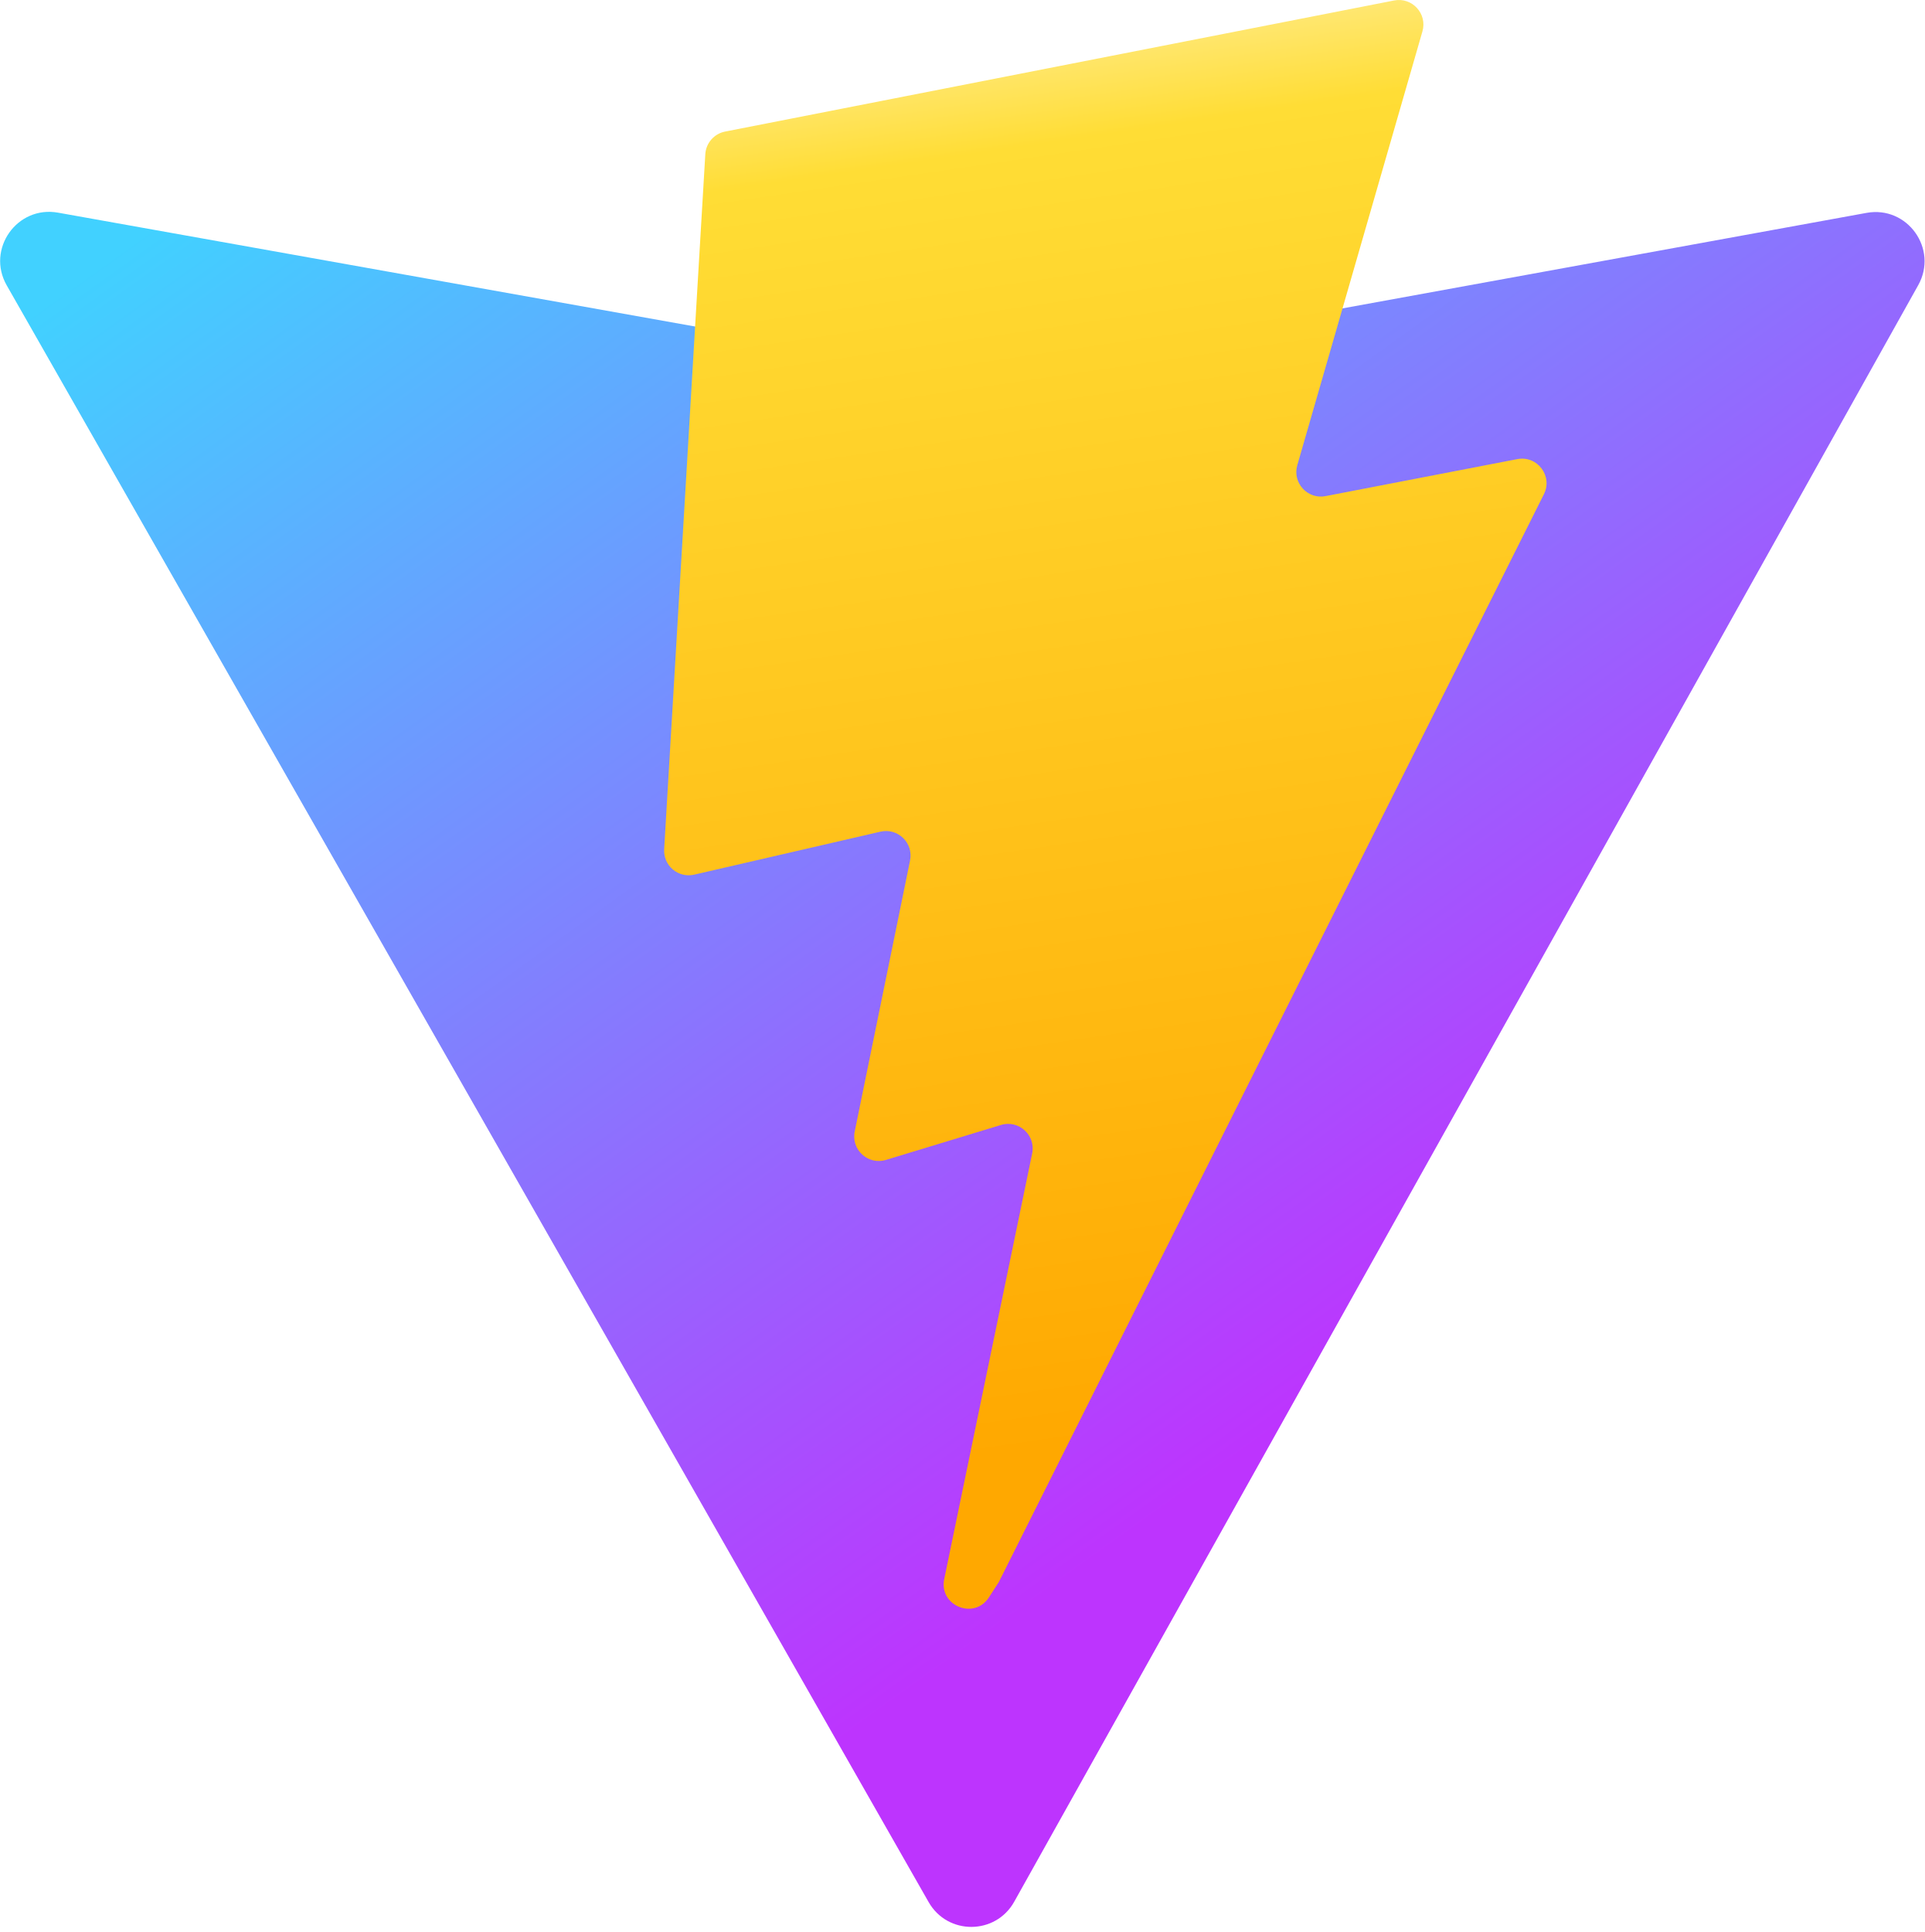
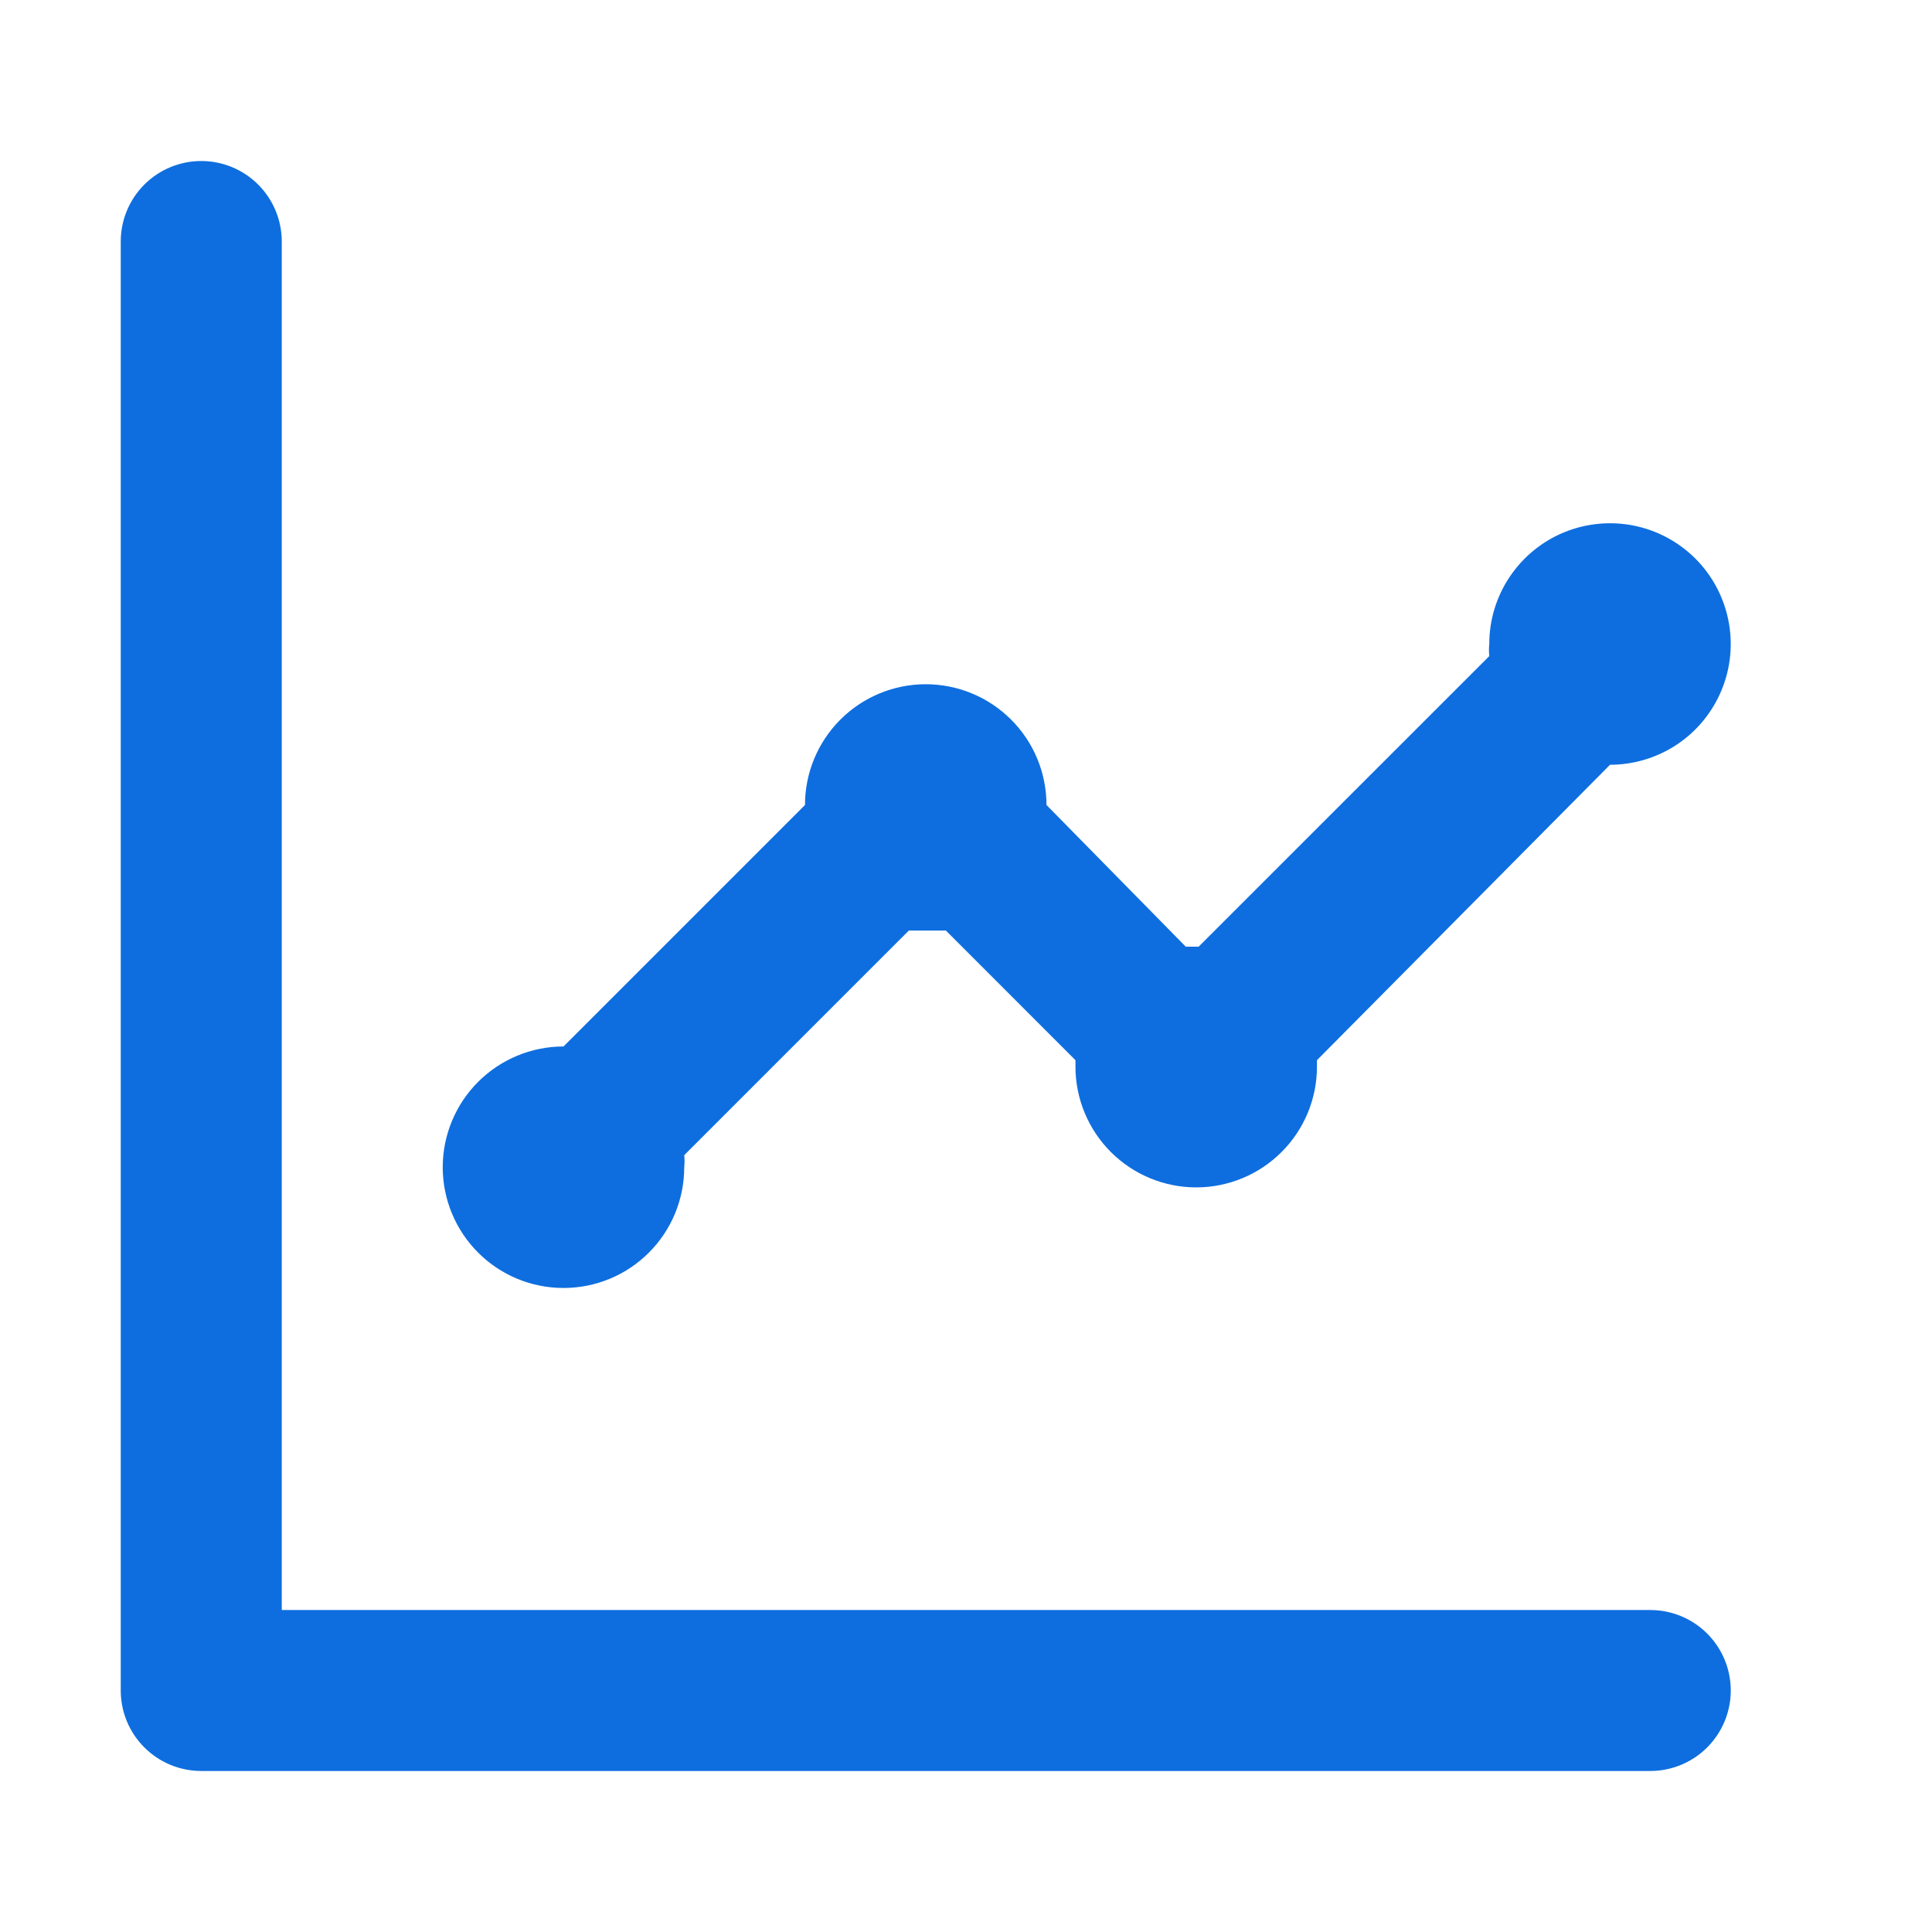
- <svg xmlns="http://www.w3.org/2000/svg" aria-hidden="true" role="img" class="iconify iconify--logos" width="31.88" height="32" preserveAspectRatio="xMidYMid meet" viewBox="0 0 256 257">
-   <defs>
-     <linearGradient id="IconifyId1813088fe1fbc01fb466" x1="-.828%" x2="57.636%" y1="7.652%" y2="78.411%">
-       <stop offset="0%" stop-color="#41D1FF" />
-       <stop offset="100%" stop-color="#BD34FE" />
-     </linearGradient>
-     <linearGradient id="IconifyId1813088fe1fbc01fb467" x1="43.376%" x2="50.316%" y1="2.242%" y2="89.03%">
-       <stop offset="0%" stop-color="#FFEA83" />
-       <stop offset="8.333%" stop-color="#FFDD35" />
-       <stop offset="100%" stop-color="#FFA800" />
-     </linearGradient>
-   </defs>
-   <path fill="url(#IconifyId1813088fe1fbc01fb466)" d="M255.153 37.938L134.897 252.976c-2.483 4.44-8.862 4.466-11.382.048L.875 37.958c-2.746-4.814 1.371-10.646 6.827-9.67l120.385 21.517a6.537 6.537 0 0 0 2.322-.004l117.867-21.483c5.438-.991 9.574 4.796 6.877 9.62Z" />
-   <path fill="url(#IconifyId1813088fe1fbc01fb467)" d="M185.432.063L96.44 17.501a3.268 3.268 0 0 0-2.634 3.014l-5.474 92.456a3.268 3.268 0 0 0 3.997 3.378l24.777-5.718c2.318-.535 4.413 1.507 3.936 3.838l-7.361 36.047c-.495 2.426 1.782 4.5 4.151 3.78l15.304-4.649c2.372-.72 4.652 1.36 4.15 3.788l-11.698 56.621c-.732 3.542 3.979 5.473 5.943 2.437l1.313-2.028l72.516-144.72c1.215-2.423-.88-5.186-3.54-4.672l-25.505 4.922c-2.396.462-4.435-1.77-3.759-4.114l16.646-57.705c.677-2.35-1.37-4.583-3.769-4.113Z" />
+ <svg xmlns="http://www.w3.org/2000/svg" width="32" height="32" viewBox="0 0 32 32" fill="none">
+   <path d="M9.333 21.333C9.864 21.333 10.373 21.123 10.748 20.747C11.123 20.372 11.333 19.864 11.333 19.333C11.34 19.267 11.34 19.2 11.333 19.133L15.053 15.413H15.36H15.667L17.813 17.56C17.813 17.56 17.813 17.627 17.813 17.667C17.813 18.197 18.024 18.706 18.399 19.081C18.774 19.456 19.283 19.667 19.813 19.667C20.344 19.667 20.852 19.456 21.227 19.081C21.603 18.706 21.813 18.197 21.813 17.667V17.56L26.667 12.667C27.062 12.667 27.449 12.549 27.778 12.33C28.107 12.11 28.363 11.797 28.514 11.432C28.666 11.067 28.705 10.664 28.628 10.277C28.551 9.889 28.361 9.532 28.081 9.252C27.801 8.973 27.445 8.782 27.057 8.705C26.669 8.628 26.267 8.668 25.901 8.819C25.536 8.97 25.224 9.227 25.004 9.556C24.784 9.884 24.667 10.271 24.667 10.667C24.66 10.733 24.66 10.8 24.667 10.867L19.853 15.68H19.64L17.333 13.333C17.333 12.803 17.123 12.294 16.747 11.919C16.372 11.544 15.864 11.333 15.333 11.333C14.803 11.333 14.294 11.544 13.919 11.919C13.544 12.294 13.333 12.803 13.333 13.333L9.333 17.333C8.803 17.333 8.294 17.544 7.919 17.919C7.544 18.294 7.333 18.803 7.333 19.333C7.333 19.864 7.544 20.372 7.919 20.747C8.294 21.123 8.803 21.333 9.333 21.333V21.333ZM27.333 26.667H4.667V4C4.667 3.646 4.526 3.307 4.276 3.057C4.026 2.807 3.687 2.667 3.333 2.667C2.98 2.667 2.641 2.807 2.391 3.057C2.14 3.307 2 3.646 2 4V28C2 28.354 2.14 28.693 2.391 28.943C2.641 29.193 2.98 29.333 3.333 29.333H27.333C27.687 29.333 28.026 29.193 28.276 28.943C28.526 28.693 28.667 28.354 28.667 28C28.667 27.646 28.526 27.307 28.276 27.057C28.026 26.807 27.687 26.667 27.333 26.667Z" fill="#0E6EDF" />
</svg>
